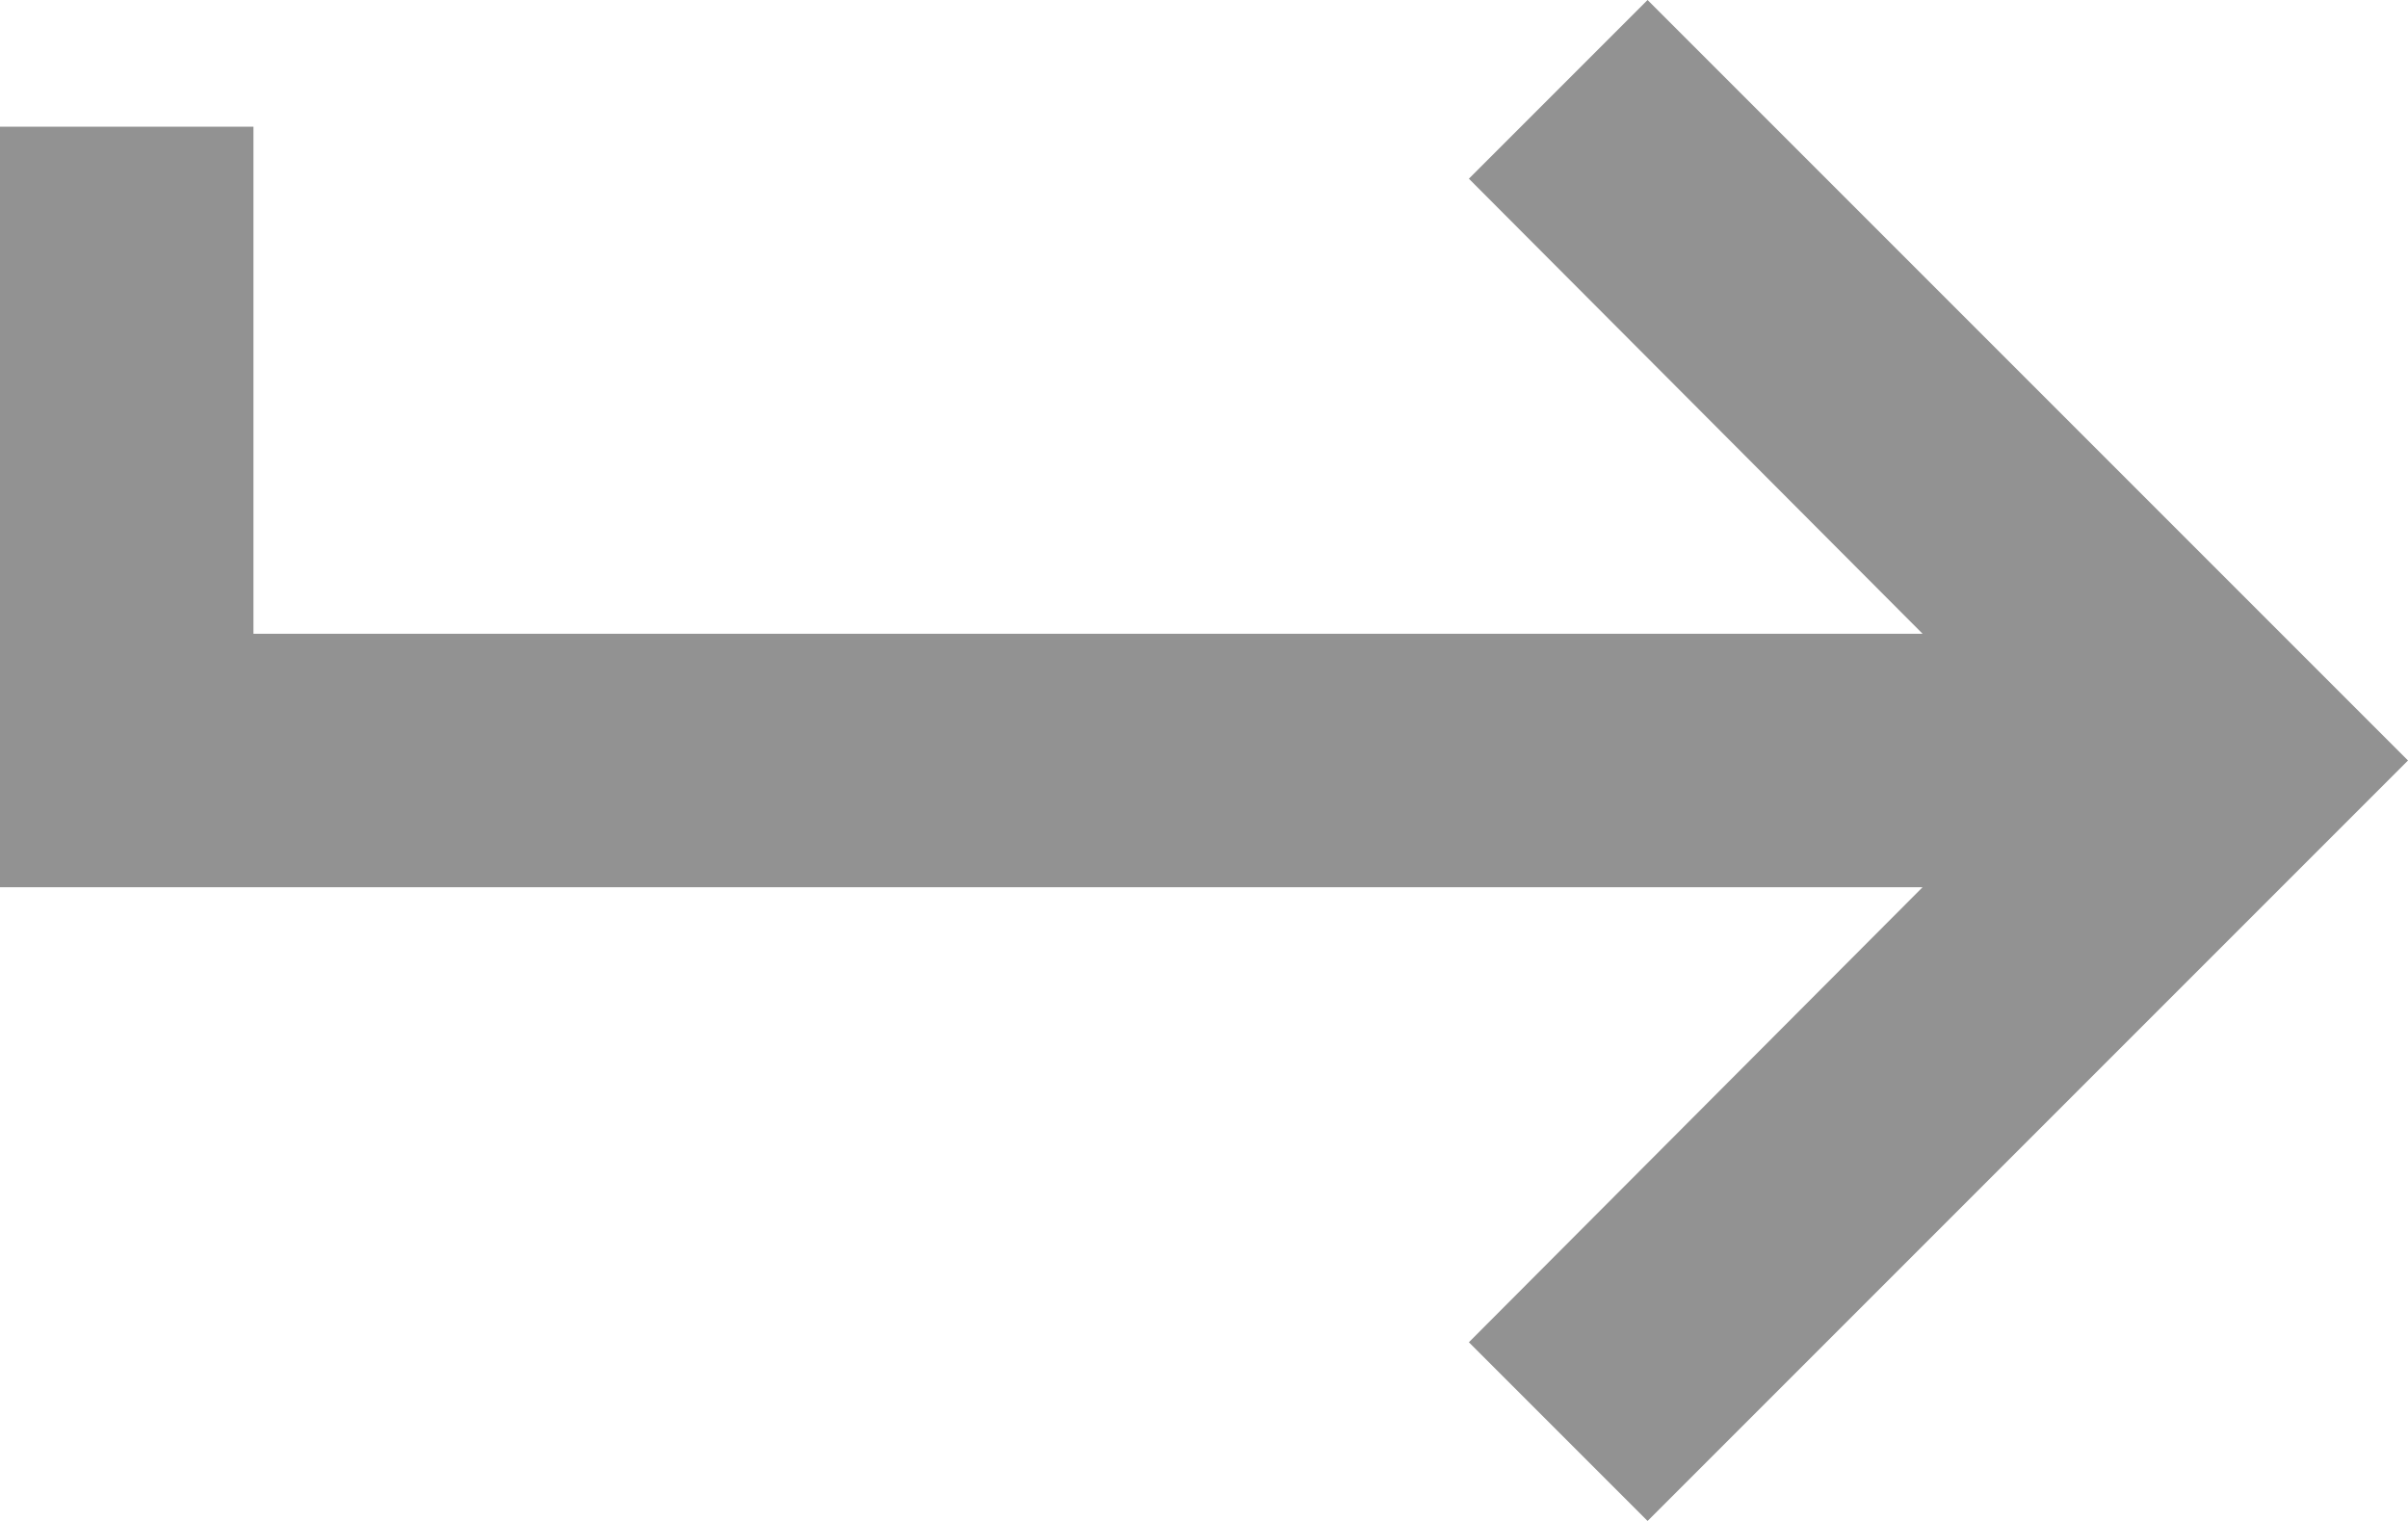
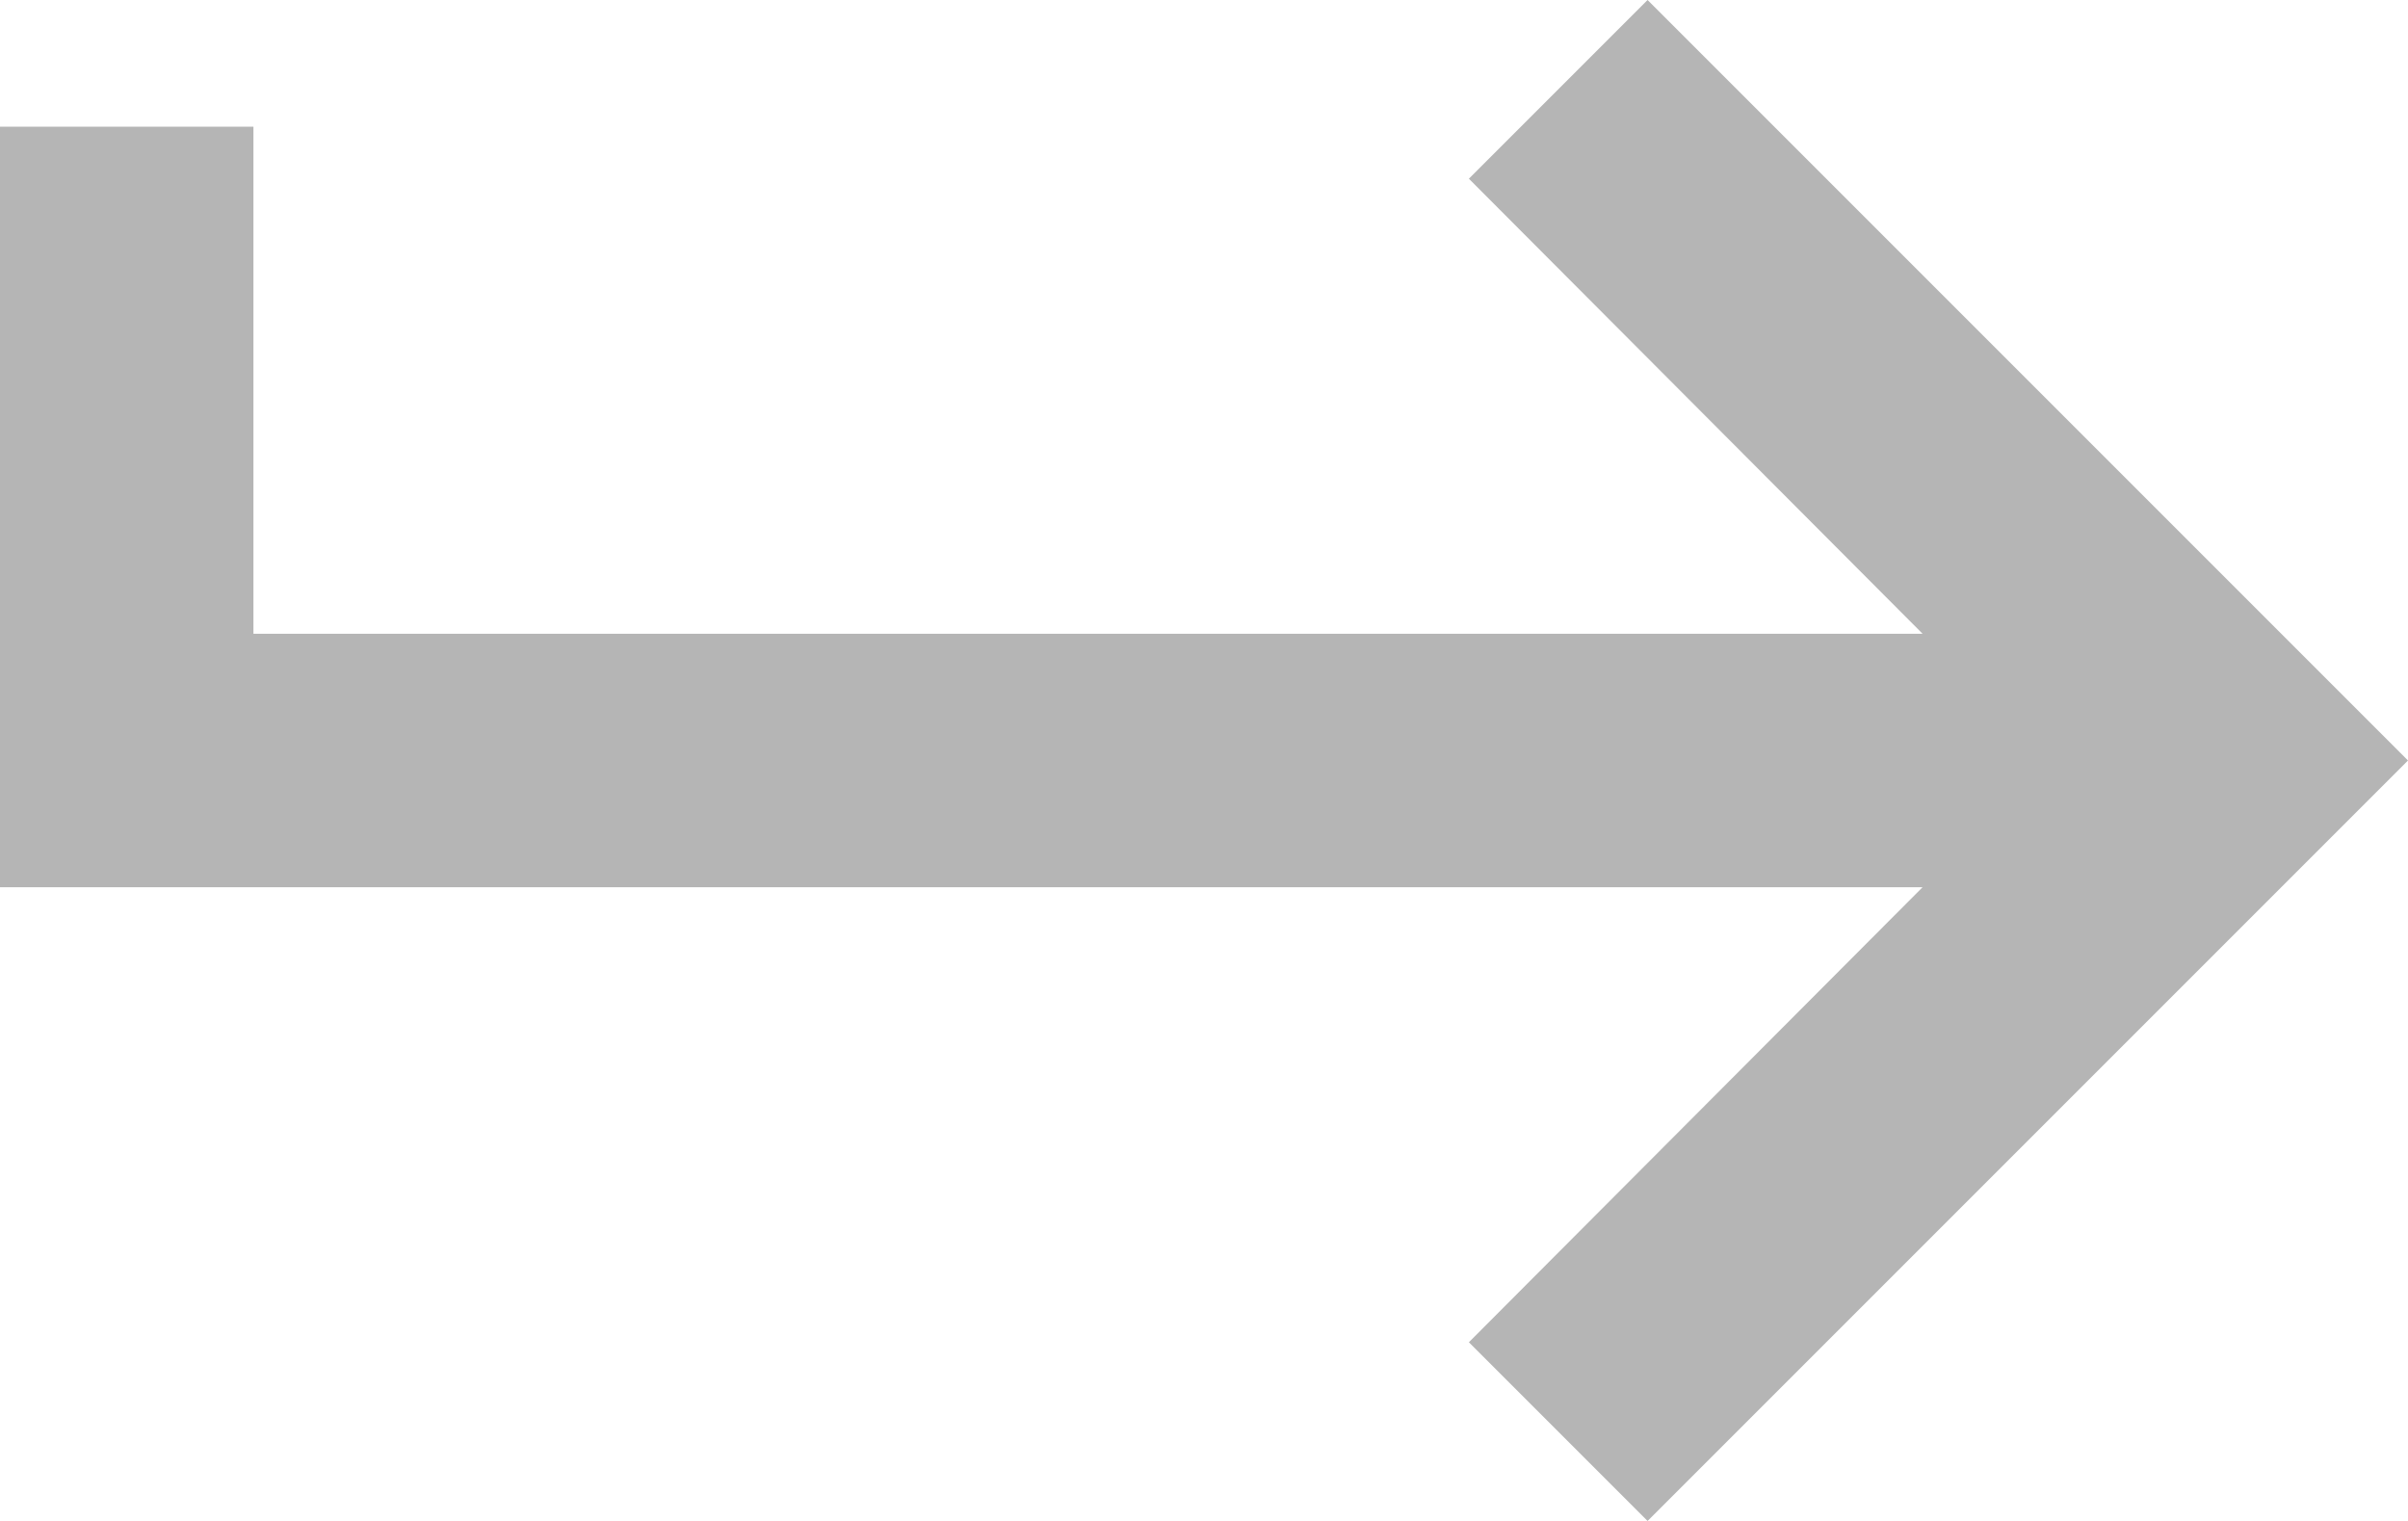
<svg xmlns="http://www.w3.org/2000/svg" width="24" height="15.158" viewBox="0 0 24 15.158">
-   <path id="ic_keyboard_return_24px" d="M4.526,7.263v5.053H21.162L16.64,7.781,18.421,6,26,13.579l-7.579,7.579L16.64,19.377l4.522-4.535H2V7.263Z" transform="translate(-2 -6)" fill="#929292" />
+   <path id="ic_keyboard_return_24px" d="M4.526,7.263v5.053H21.162L16.64,7.781,18.421,6,26,13.579l-7.579,7.579L16.64,19.377l4.522-4.535H2V7.263Z" transform="translate(-2 -6)" fill="#B5B5B5" />
</svg>
